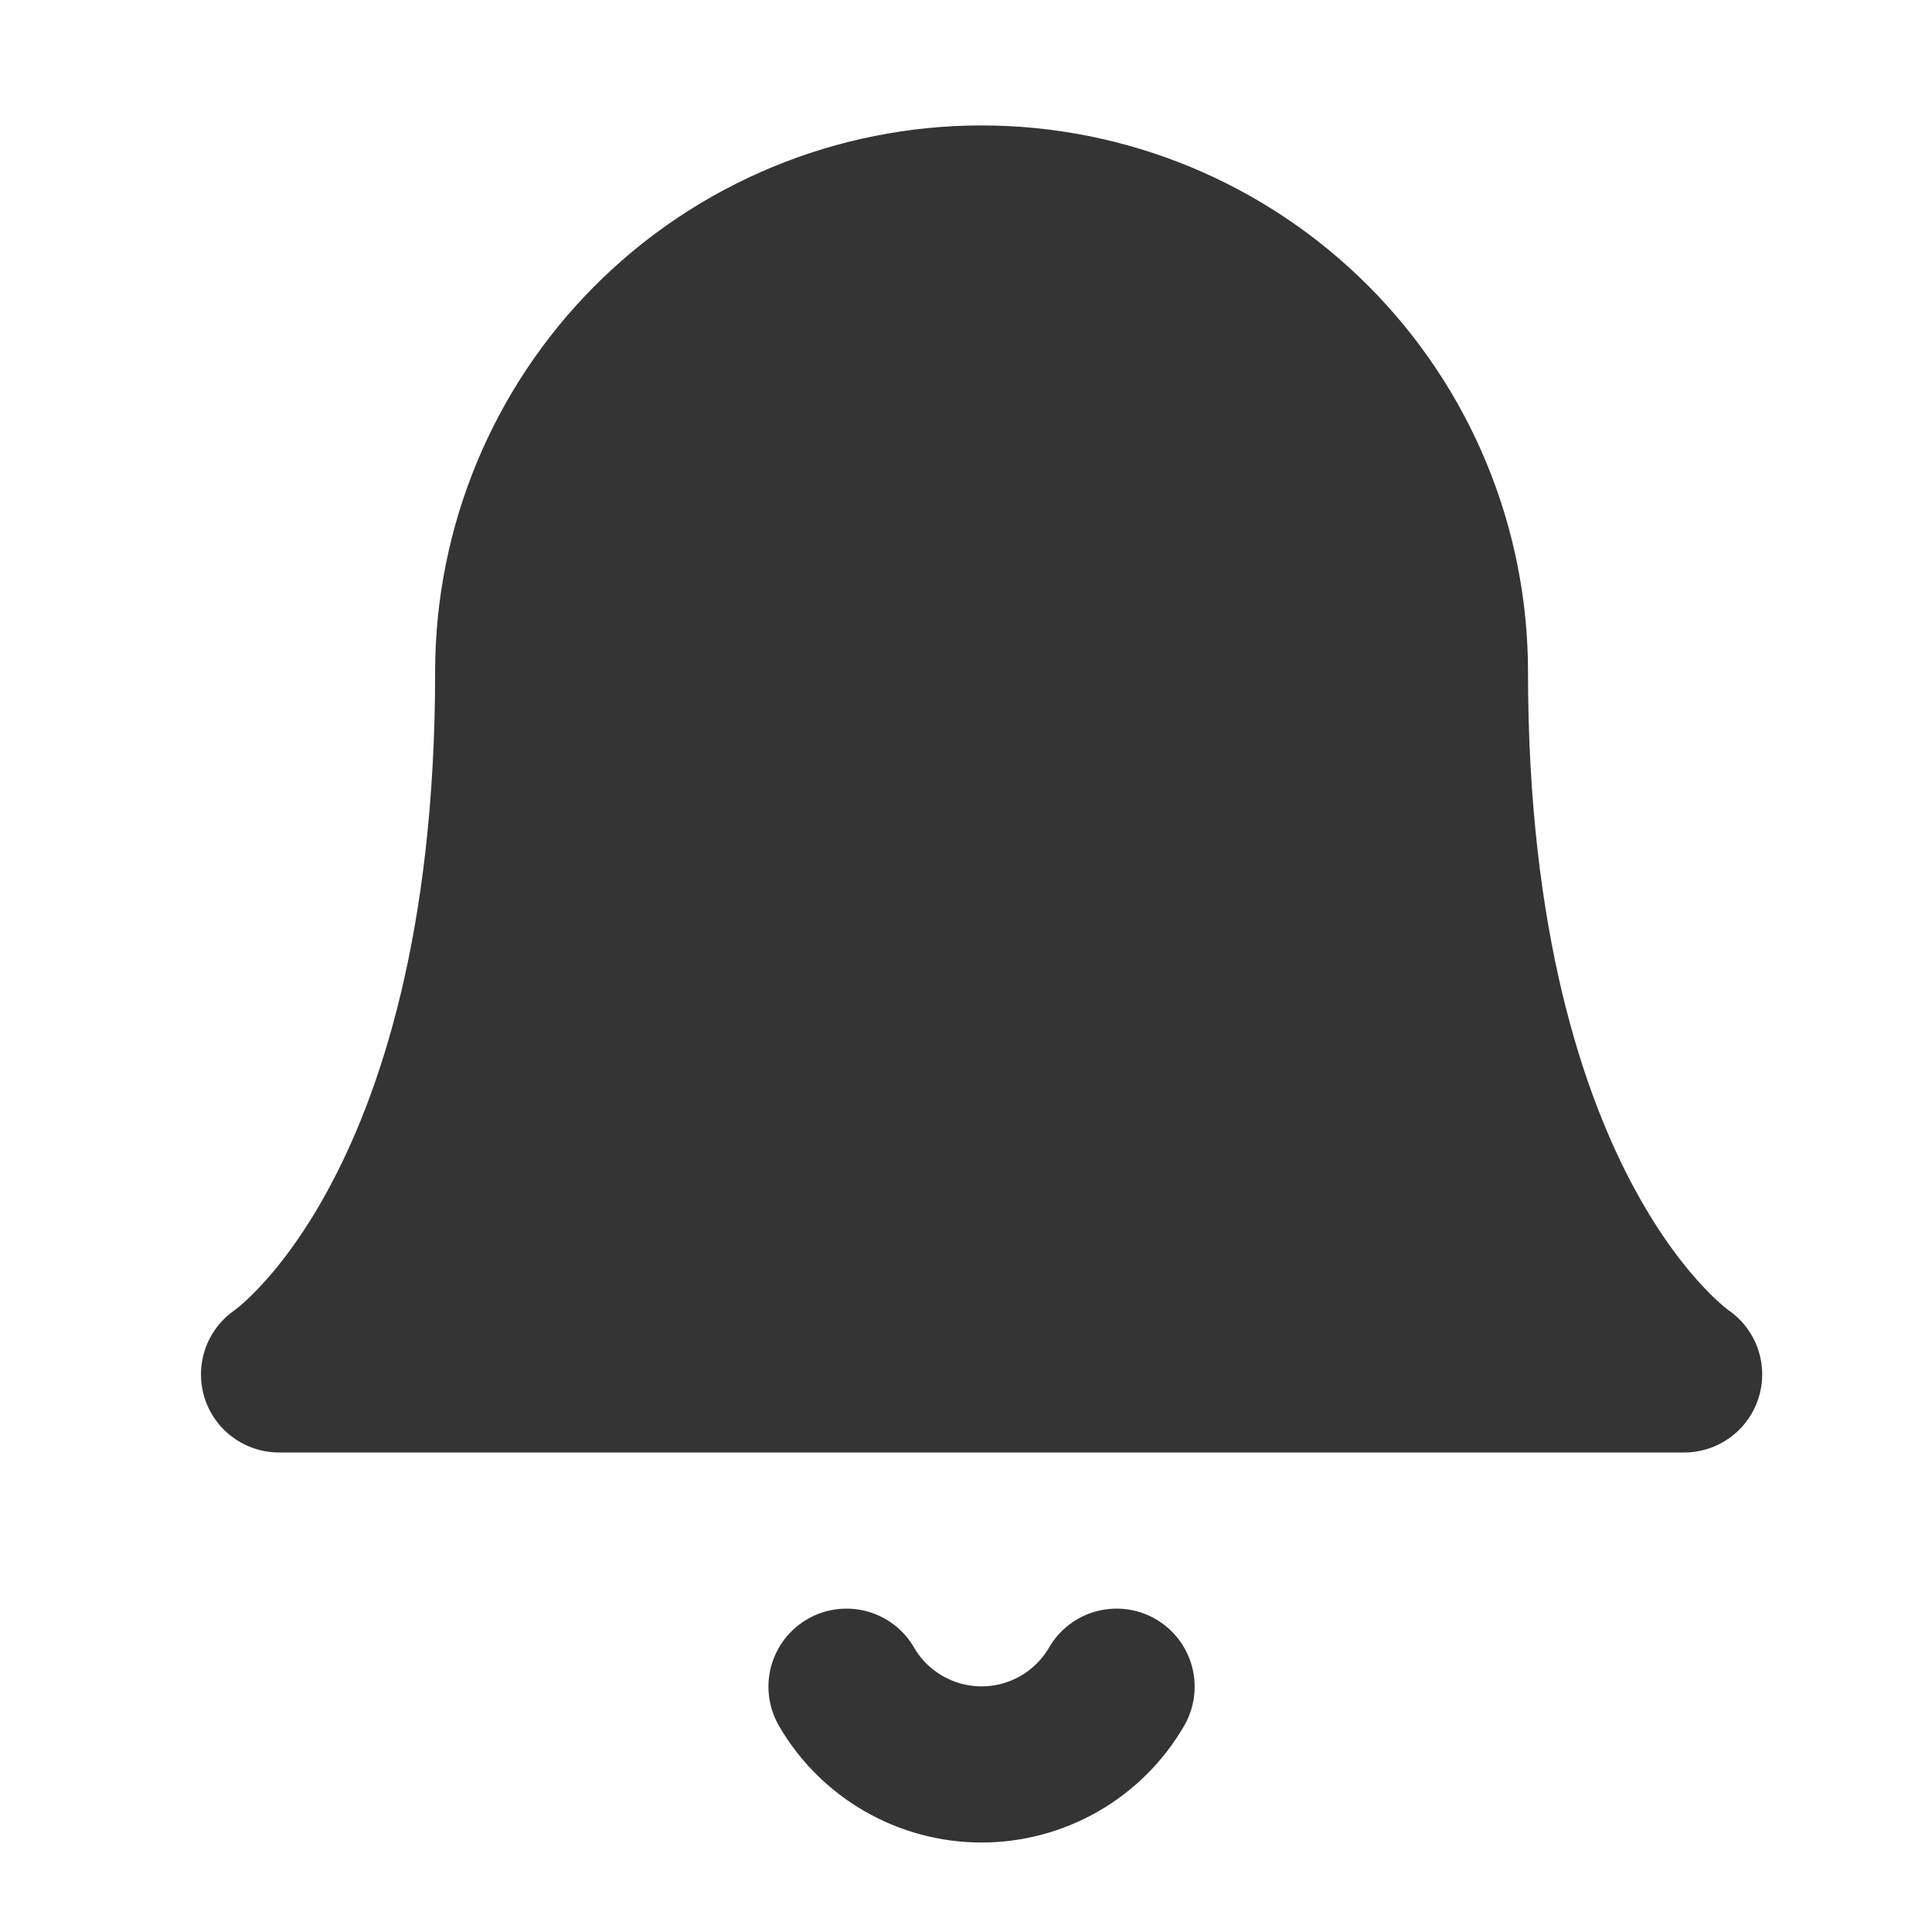
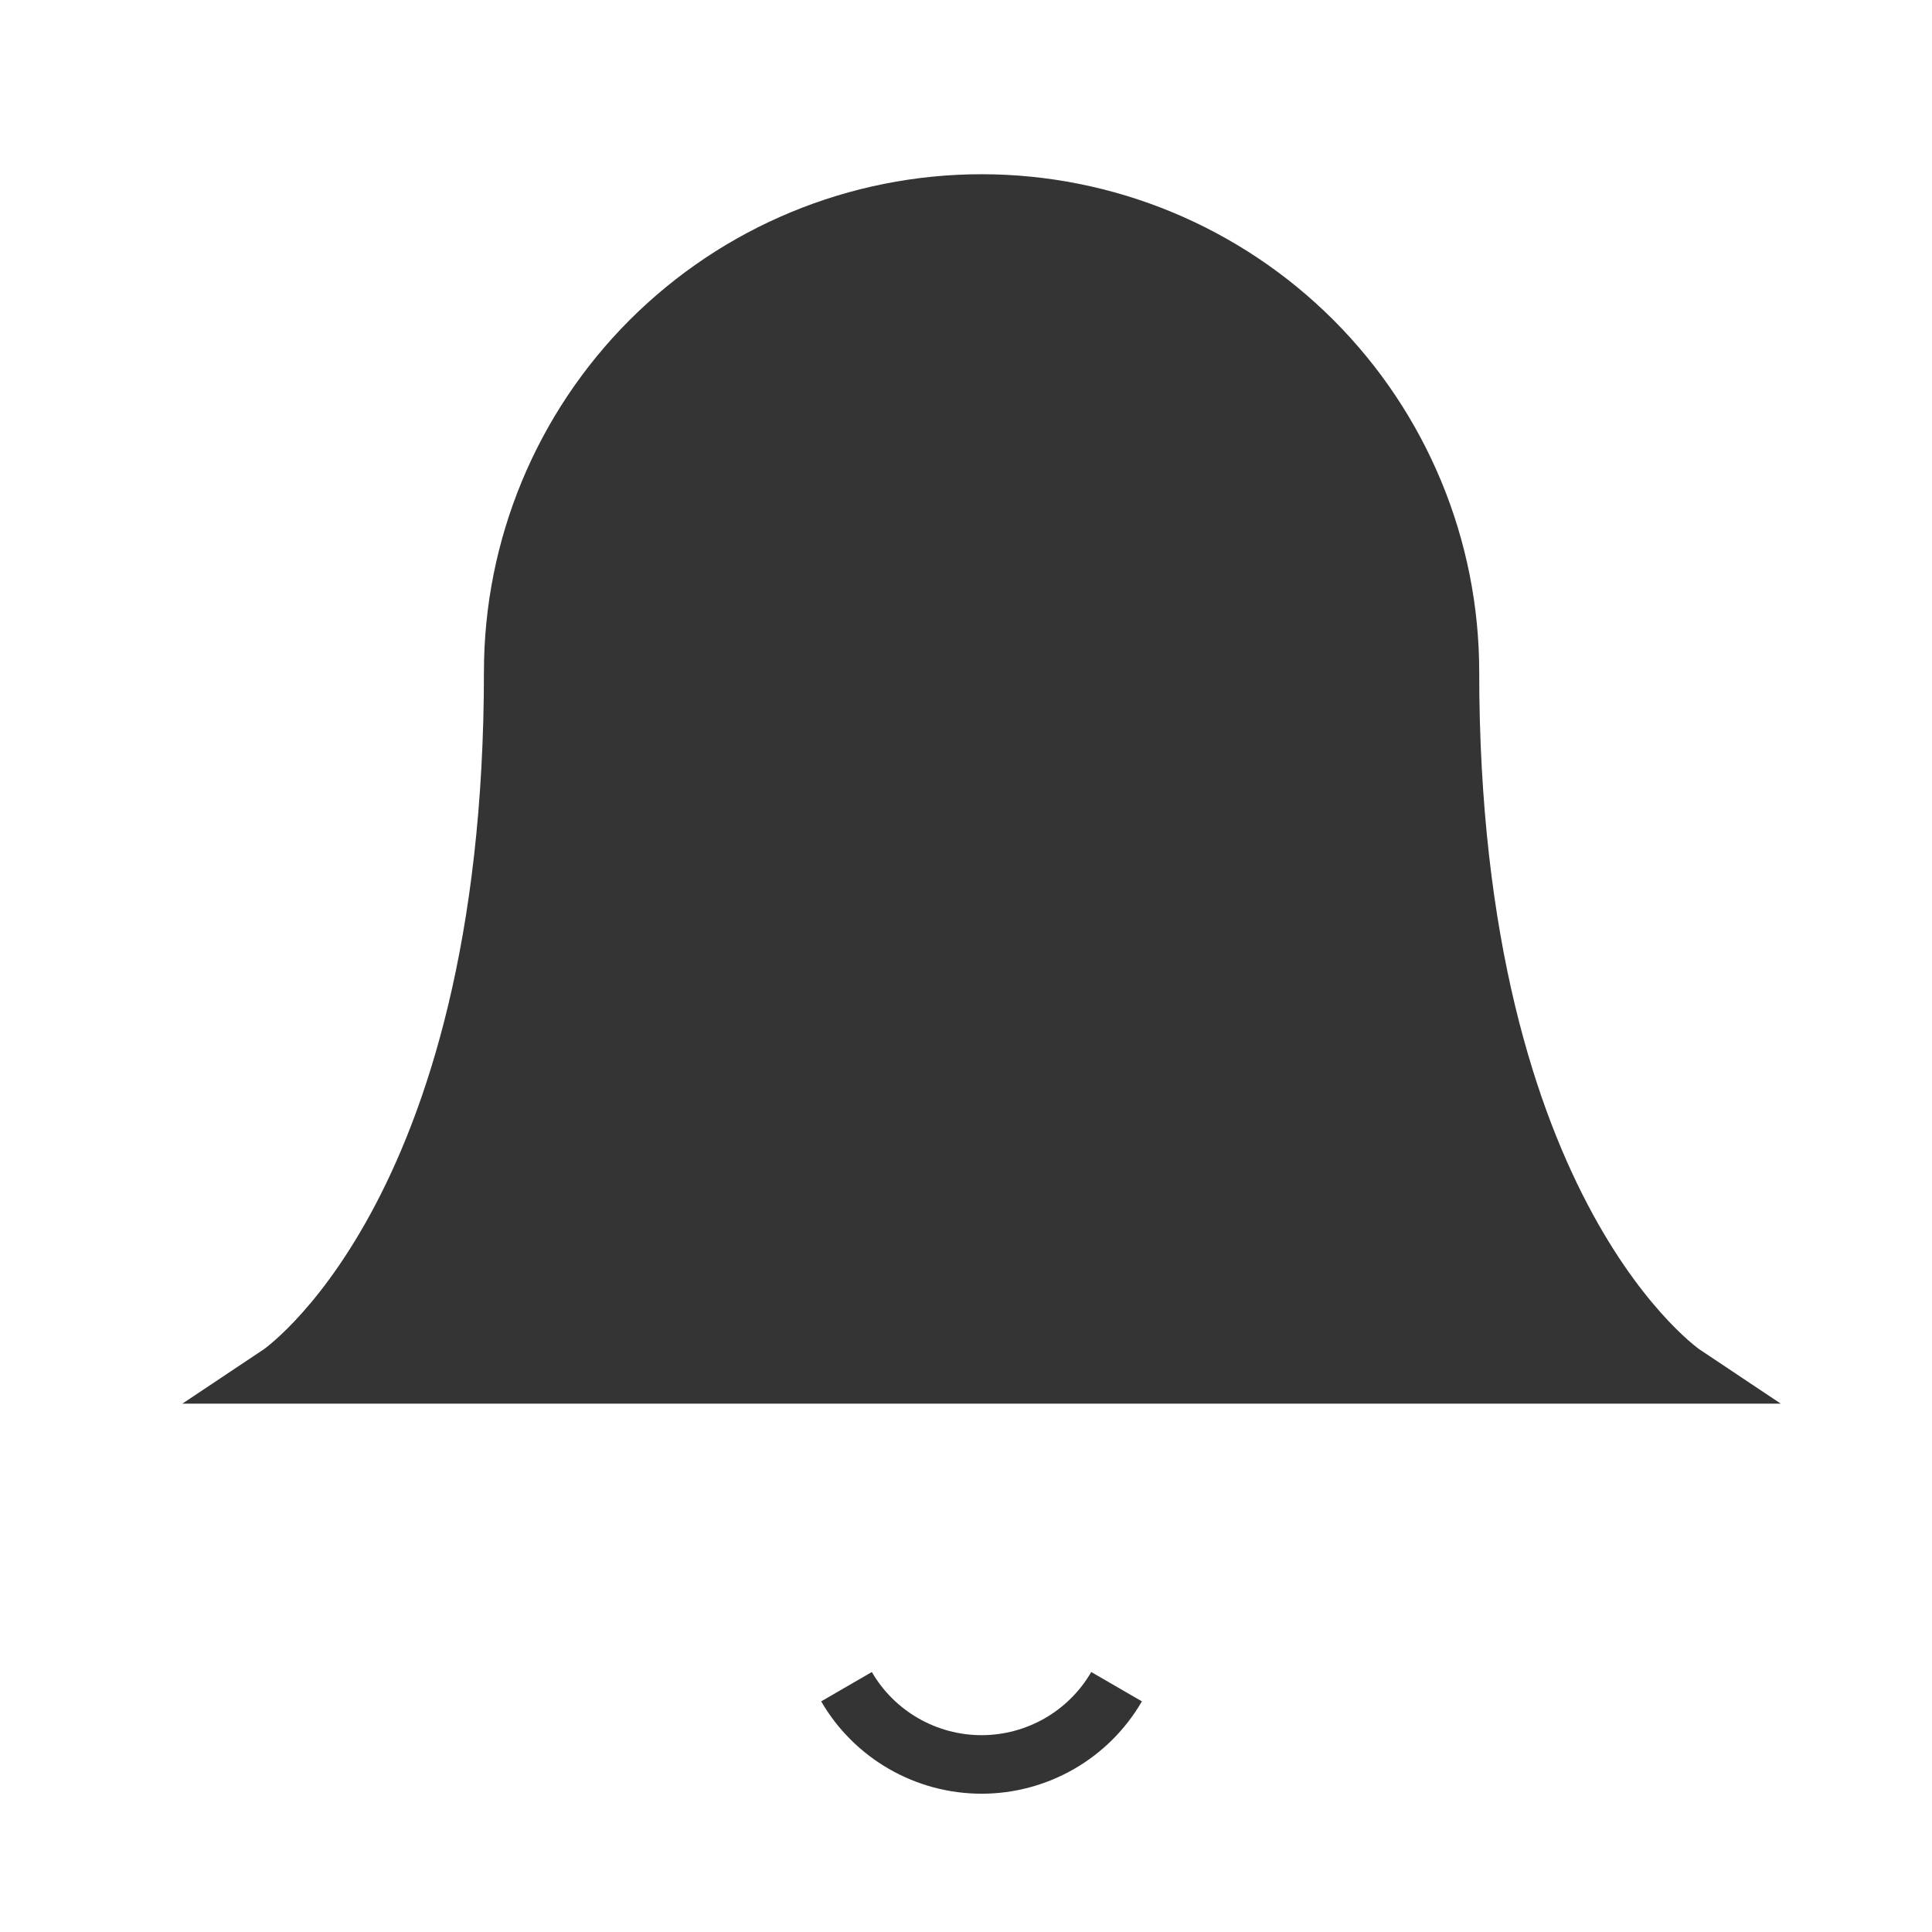
<svg xmlns="http://www.w3.org/2000/svg" width="33" height="33" viewBox="0 0 33 33" fill="none">
-   <path d="M24.766 11.476C24.766 9.355 23.923 7.32 22.422 5.819C20.922 4.319 18.887 3.476 16.766 3.476C14.644 3.476 12.609 4.319 11.109 5.819C9.608 7.32 8.766 9.355 8.766 11.476C8.766 20.81 4.766 23.476 4.766 23.476H28.766C28.766 23.476 24.766 20.81 24.766 11.476Z" fill="#343434" stroke="#343434" stroke-width="2.667" stroke-linecap="round" stroke-linejoin="round" />
-   <path d="M19.072 28.81C18.838 29.214 18.501 29.549 18.097 29.782C17.692 30.015 17.233 30.138 16.766 30.138C16.299 30.138 15.839 30.015 15.435 29.782C15.03 29.549 14.693 29.214 14.459 28.81" stroke="#343434" stroke-width="2.667" stroke-linecap="round" stroke-linejoin="round" />
+   <path d="M24.766 11.476C24.766 9.355 23.923 7.32 22.422 5.819C20.922 4.319 18.887 3.476 16.766 3.476C14.644 3.476 12.609 4.319 11.109 5.819C9.608 7.32 8.766 9.355 8.766 11.476C8.766 20.81 4.766 23.476 4.766 23.476H28.766C28.766 23.476 24.766 20.81 24.766 11.476Z" fill="#343434" stroke="#343434" strokeWidth="2.667" strokeLinecap="round" strokeLinejoin="round" />
+   <path d="M19.072 28.81C18.838 29.214 18.501 29.549 18.097 29.782C17.692 30.015 17.233 30.138 16.766 30.138C16.299 30.138 15.839 30.015 15.435 29.782C15.03 29.549 14.693 29.214 14.459 28.81" stroke="#343434" strokeWidth="2.667" strokeLinecap="round" strokeLinejoin="round" />
</svg>
